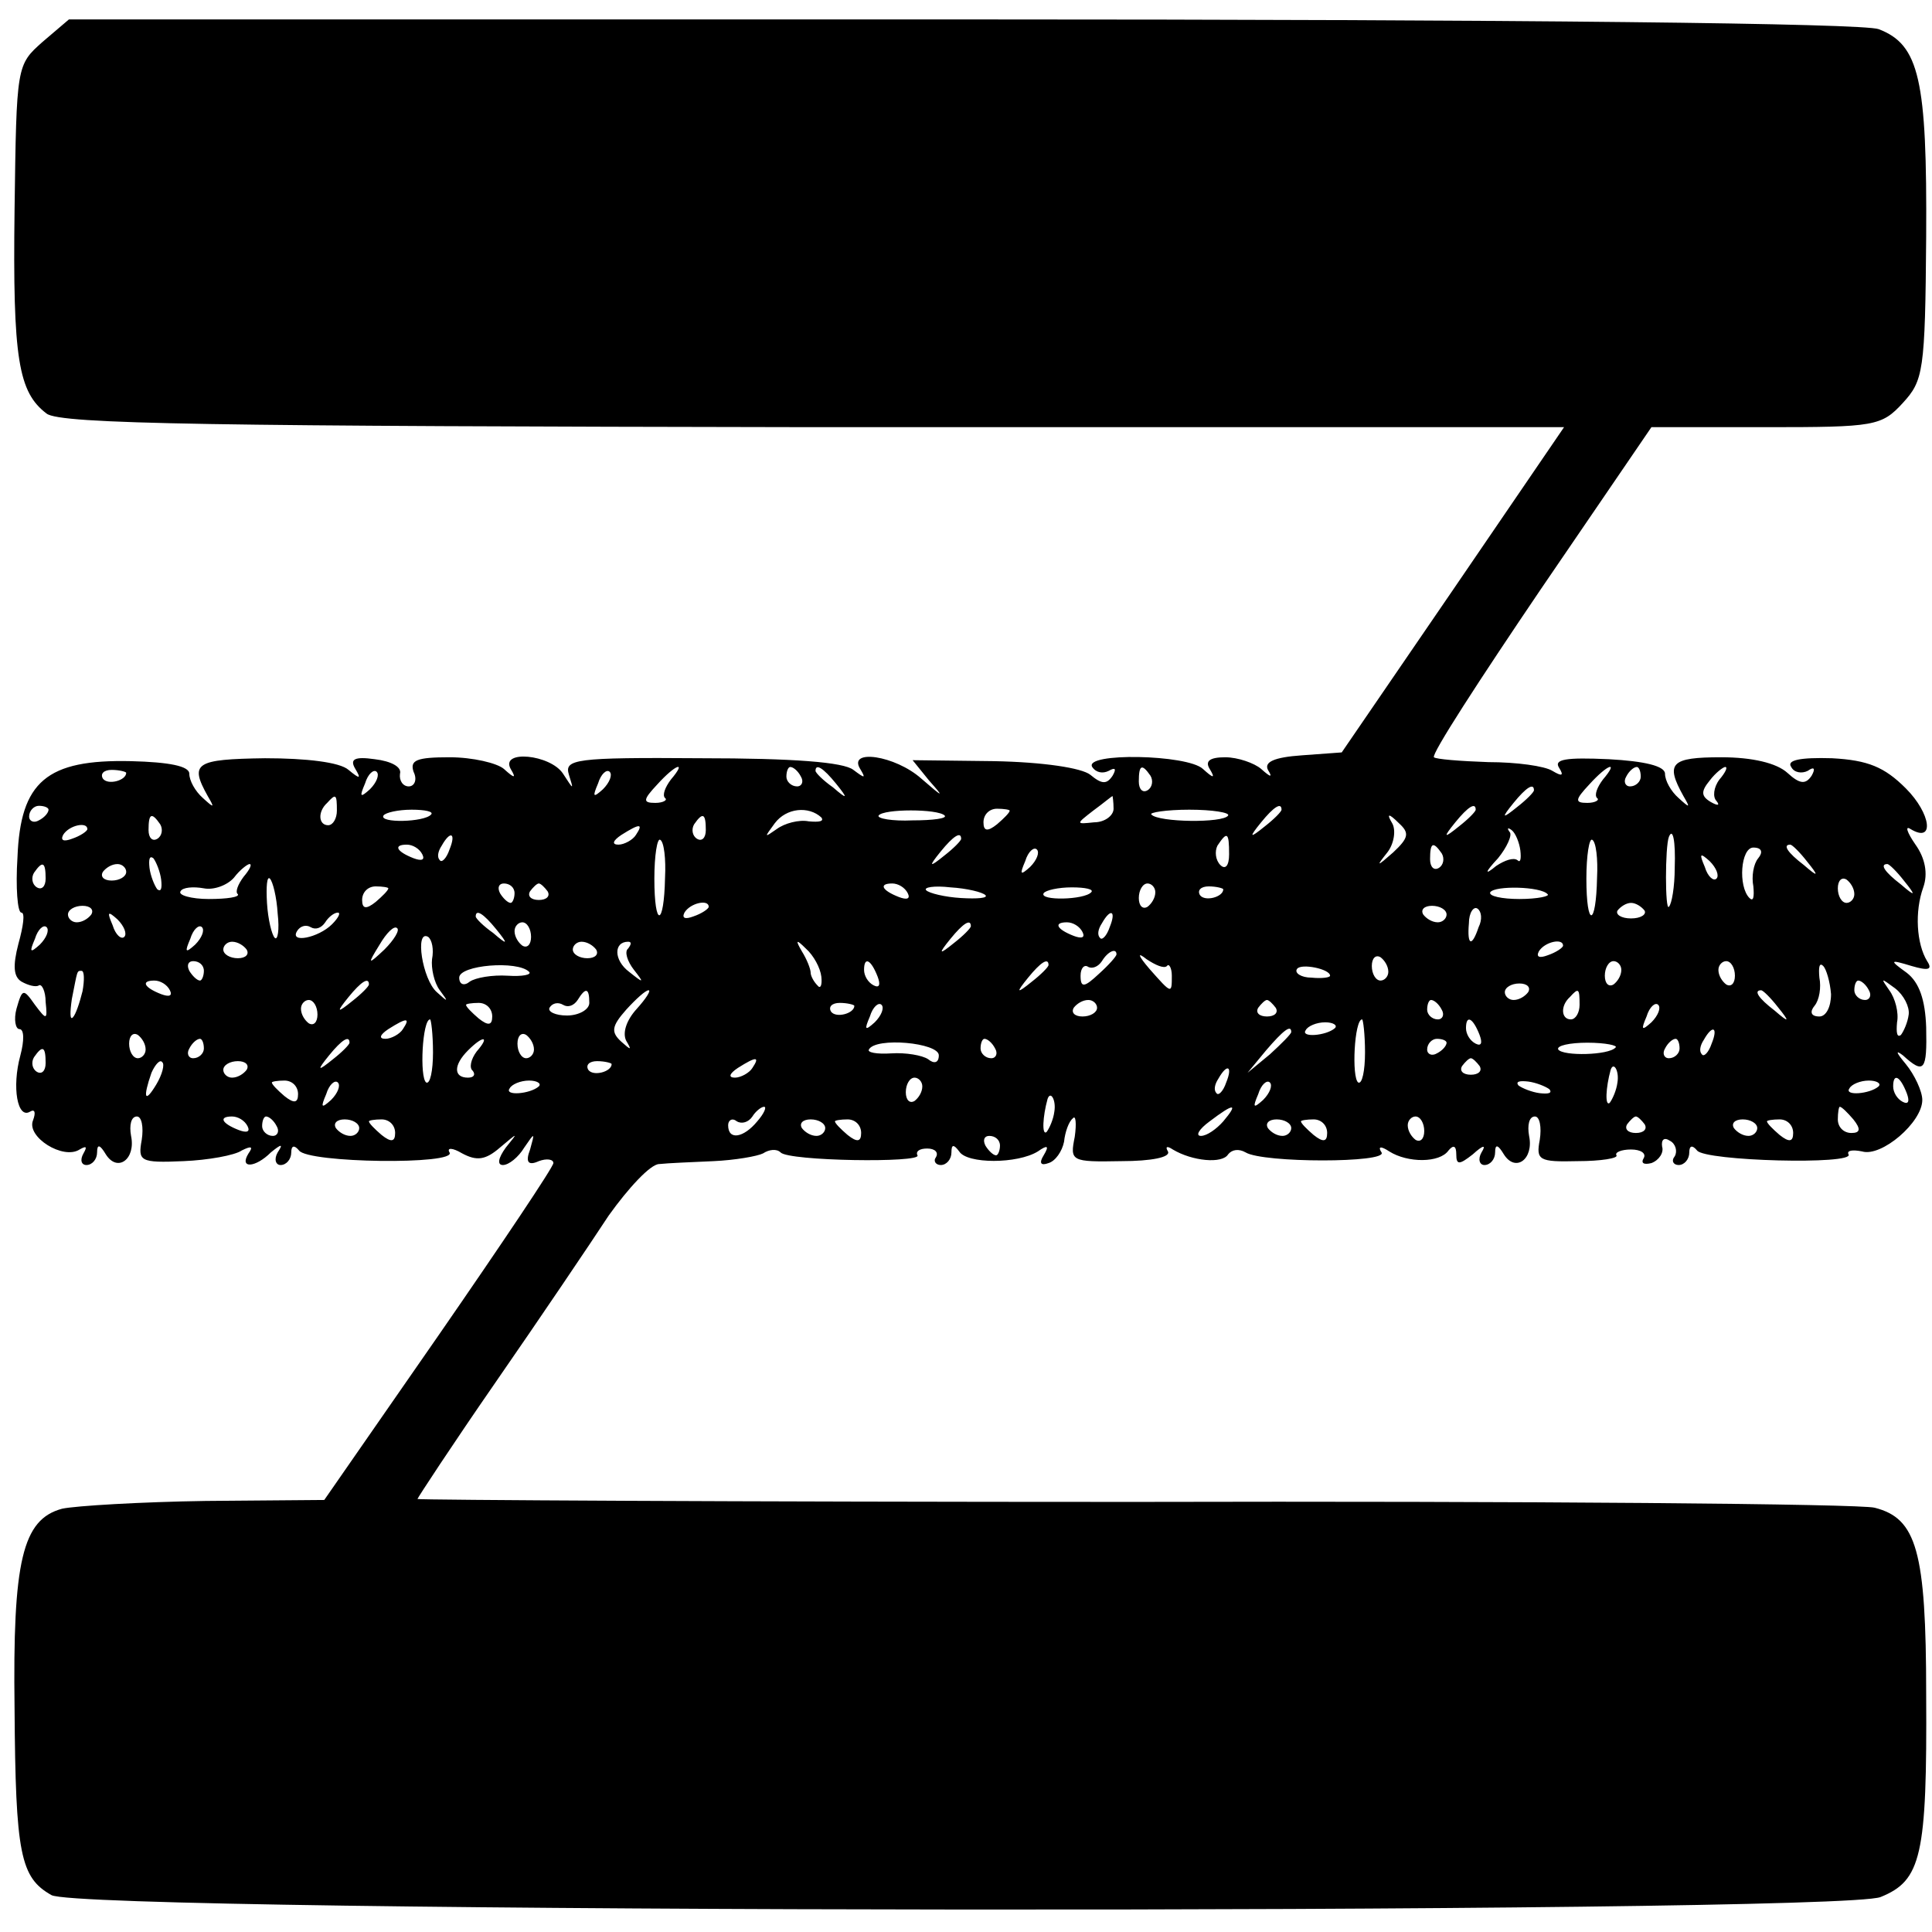
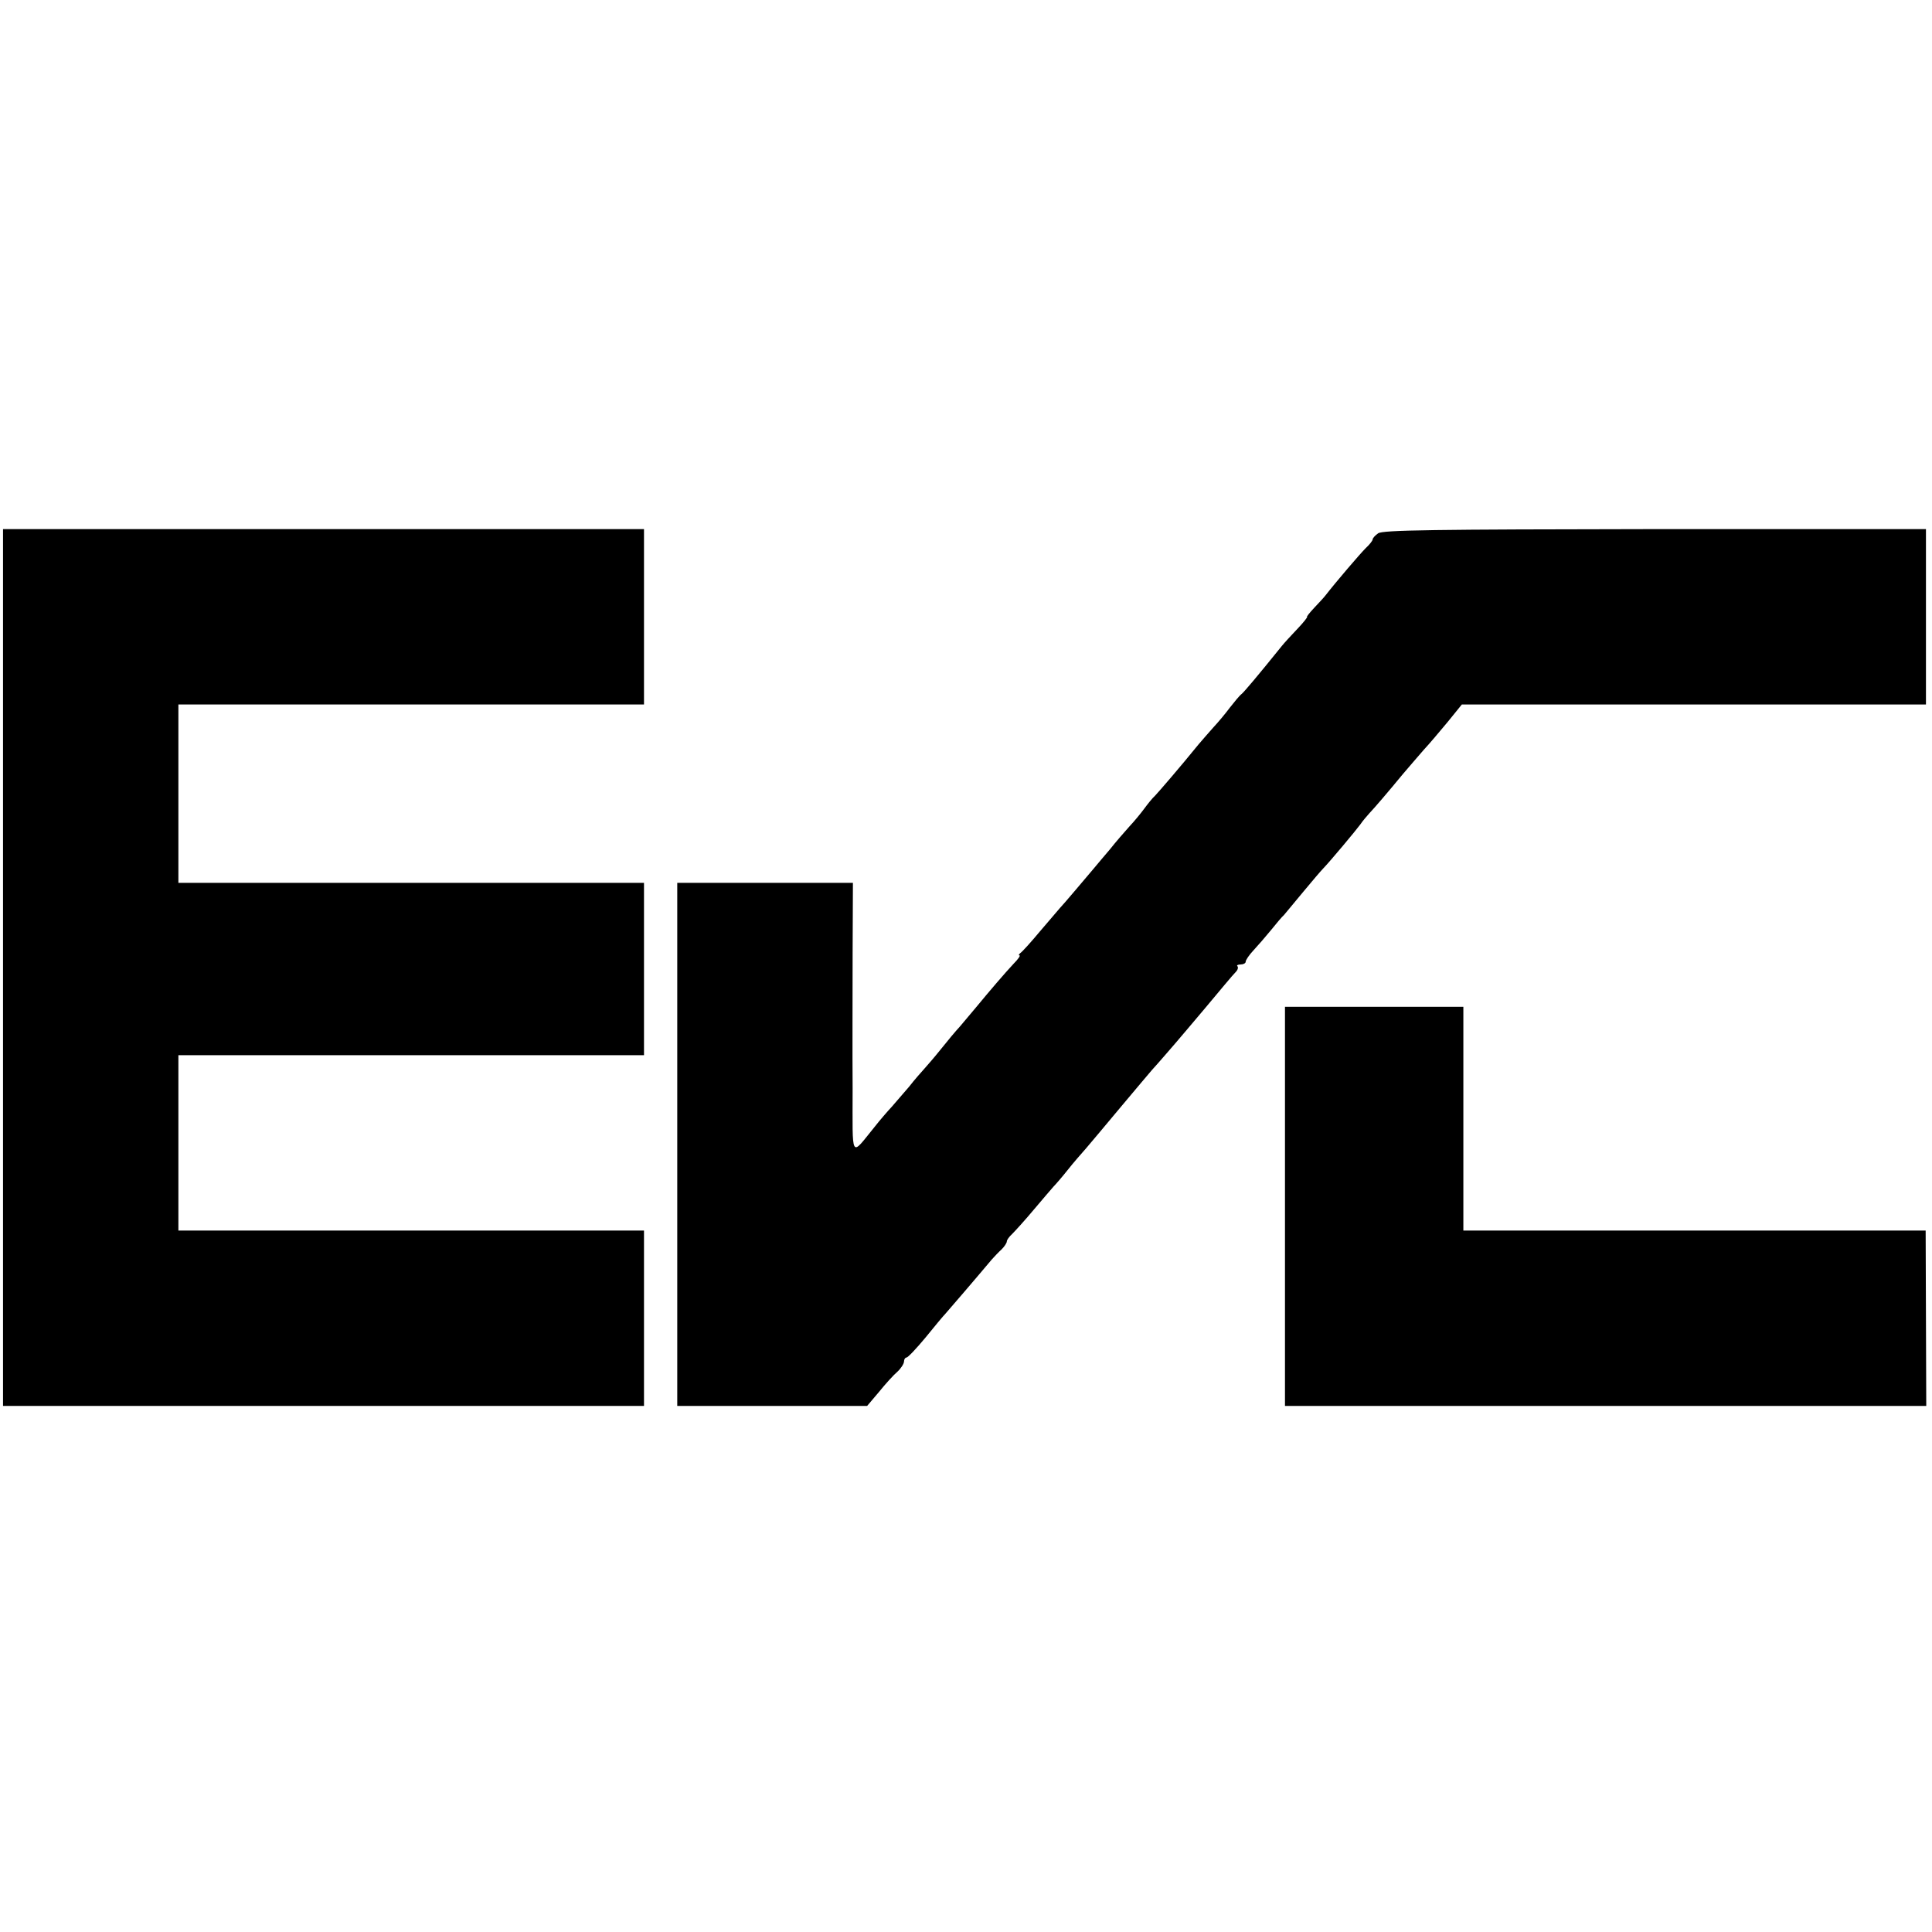
- <svg xmlns="http://www.w3.org/2000/svg" version="1.0" width="199pt" height="199pt" viewBox="0 0 199 199" preserveAspectRatio="xMidYMid meet">
-   <g transform="translate(0,199) scale(0.1,-0.1)" fill="#000000" stroke="none">
-     <path d="M44 1947 c-27 -24 -27 -24 -29 -173 -2 -154 4 -188 33 -210 14 -11 172 -13 790 -14 l773 0 -114 -167 -115 -168 -41 -3 c-29 -2 -39 -7 -35 -15 5 -8 3 -8 -7 1 -7 6 -24 12 -37 12 -16 0 -21 -4 -16 -12 6 -10 4 -10 -7 0 -16 15 -123 17 -114 2 4 -6 11 -7 17 -4 7 4 8 2 4 -5 -6 -9 -11 -9 -23 1 -9 7 -48 13 -99 14 l-84 1 17 -21 c16 -18 15 -18 -8 2 -27 24 -76 31 -63 10 6 -10 5 -10 -7 -1 -10 8 -62 12 -157 12 -130 1 -141 -1 -136 -17 5 -16 5 -16 -6 1 -13 20 -65 25 -54 5 6 -10 4 -10 -7 0 -7 6 -32 12 -56 12 -34 0 -41 -3 -37 -15 4 -8 1 -15 -5 -15 -6 0 -10 6 -9 13 2 7 -9 13 -26 15 -21 3 -26 0 -20 -10 6 -10 5 -11 -7 -1 -9 8 -44 12 -86 12 -72 -1 -78 -5 -59 -39 7 -12 7 -13 -5 -2 -8 7 -14 18 -14 25 0 8 -21 12 -60 13 -87 2 -114 -21 -117 -99 -2 -31 0 -57 4 -57 4 0 2 -14 -3 -32 -6 -23 -5 -34 3 -39 7 -4 15 -6 18 -4 3 2 7 -6 7 -17 2 -19 1 -19 -11 -3 -12 17 -13 17 -19 -4 -3 -11 -1 -21 3 -21 5 0 5 -12 1 -27 -9 -33 -3 -66 10 -58 5 3 6 -1 3 -9 -7 -17 31 -41 48 -30 7 4 8 3 4 -4 -4 -7 -2 -12 3 -12 6 0 11 6 11 13 0 9 3 8 9 -2 12 -19 31 -5 26 19 -2 11 0 20 6 20 5 0 7 -11 5 -24 -4 -22 -2 -24 43 -22 25 1 53 6 60 11 10 5 12 4 7 -3 -10 -16 7 -15 23 1 11 9 13 9 7 0 -4 -7 -2 -13 3 -13 6 0 11 6 11 13 0 7 3 8 8 2 9 -13 163 -15 155 -2 -3 5 3 5 13 -1 15 -8 24 -7 39 6 19 16 19 16 6 0 -8 -11 -9 -18 -3 -18 6 0 16 8 22 18 11 16 11 16 6 -2 -5 -13 -2 -17 9 -12 8 3 15 2 15 -2 0 -4 -53 -83 -118 -177 l-118 -170 -122 -1 c-67 -1 -134 -5 -148 -8 -41 -11 -51 -54 -49 -206 1 -150 6 -174 38 -192 33 -19 1838 -20 1884 -2 42 17 48 42 47 209 0 148 -10 181 -53 192 -14 4 -358 7 -763 6 -406 0 -738 2 -738 3 0 1 36 56 81 121 45 65 97 142 116 171 20 28 43 53 52 53 9 1 34 2 56 3 22 1 45 5 51 8 6 4 14 5 18 1 8 -9 146 -11 141 -3 -2 4 2 7 10 7 8 0 12 -4 9 -9 -3 -4 0 -8 5 -8 6 0 11 6 11 13 0 8 2 9 8 1 8 -13 60 -13 81 0 10 7 12 6 6 -4 -5 -8 -3 -11 5 -8 7 2 14 12 16 22 1 10 5 21 9 24 3 4 4 -5 2 -19 -5 -25 -4 -26 48 -25 31 0 51 4 48 10 -3 5 -1 6 5 2 20 -12 51 -15 57 -5 4 5 11 6 18 2 18 -11 147 -11 140 0 -4 6 -1 7 8 1 19 -12 52 -12 61 1 5 6 8 5 8 -4 0 -11 3 -11 17 0 11 10 14 10 9 2 -4 -7 -2 -13 3 -13 6 0 11 6 11 13 0 9 3 8 9 -2 12 -19 31 -5 26 19 -2 11 0 20 6 20 5 0 7 -11 5 -24 -4 -21 -1 -23 39 -22 24 0 42 3 40 6 -2 3 5 6 15 6 10 0 16 -4 13 -9 -3 -5 0 -7 8 -5 8 3 13 11 11 17 -1 7 2 10 8 6 6 -3 8 -11 5 -16 -4 -5 -1 -9 4 -9 6 0 11 6 11 13 0 7 3 8 8 2 8 -11 163 -15 156 -4 -2 4 4 5 14 3 20 -6 62 30 62 53 0 9 -8 26 -17 37 -10 12 -11 15 -3 9 22 -20 25 -16 24 29 -1 28 -7 46 -20 56 -18 13 -18 14 5 7 17 -5 22 -4 16 5 -11 18 -13 51 -4 76 5 14 2 30 -8 44 -9 13 -11 20 -5 16 25 -15 21 16 -5 42 -22 22 -39 29 -76 31 -33 1 -47 -2 -42 -9 3 -6 11 -7 17 -4 7 5 8 2 4 -5 -6 -9 -12 -9 -25 3 -11 10 -36 16 -68 16 -52 0 -58 -6 -39 -40 7 -12 7 -13 -5 -2 -8 7 -14 18 -14 25 0 8 -21 13 -58 15 -44 2 -57 0 -51 -9 5 -8 3 -9 -7 -3 -8 5 -37 9 -66 9 -29 1 -54 3 -56 5 -3 3 47 80 110 173 l114 167 118 0 c112 0 119 1 141 25 21 23 23 32 24 171 1 162 -7 198 -49 214 -17 6 -361 10 -945 10 l-919 0 -27 -23z m86 -753 c0 -8 -19 -13 -24 -6 -3 5 1 9 9 9 8 0 15 -2 15 -3z m251 -17 c-10 -9 -11 -8 -5 6 3 10 9 15 12 12 3 -3 0 -11 -7 -18z m240 0 c-10 -9 -11 -8 -5 6 3 10 9 15 12 12 3 -3 0 -11 -7 -18z m70 10 c-6 -8 -9 -16 -6 -19 3 -2 -2 -5 -10 -5 -13 0 -13 3 2 19 19 21 31 25 14 5z m134 3 c3 -5 1 -10 -4 -10 -6 0 -11 5 -11 10 0 6 2 10 4 10 3 0 8 -4 11 -10z m36 -7 c13 -16 12 -17 -3 -4 -10 7 -18 15 -18 17 0 8 8 3 21 -13z m324 8 c3 -5 2 -12 -3 -15 -5 -3 -9 1 -9 9 0 17 3 19 12 6z m466 -4 c-6 -8 -9 -16 -6 -19 3 -2 -2 -5 -10 -5 -13 0 -13 3 2 19 19 21 31 25 14 5z m39 3 c0 -5 -5 -10 -11 -10 -5 0 -7 5 -4 10 3 6 8 10 11 10 2 0 4 -4 4 -10z m81 -3 c-6 -8 -7 -18 -3 -22 4 -5 1 -5 -6 -1 -10 6 -10 11 -1 22 6 8 14 14 16 14 3 0 0 -6 -6 -13z m-191 -11 c0 -2 -8 -10 -17 -17 -16 -13 -17 -12 -4 4 13 16 21 21 21 13z m-1233 -21 c0 -8 -4 -15 -9 -15 -10 0 -11 14 -1 23 9 10 10 9 10 -8z m800 2 c0 -7 -9 -14 -20 -14 -19 -2 -19 -2 -1 12 11 8 19 15 20 15 0 0 1 -6 1 -13z m-1097 -1 c0 -3 -4 -8 -10 -11 -5 -3 -10 -1 -10 4 0 6 5 11 10 11 6 0 10 -2 10 -4z m394 -5 c-7 -8 -54 -9 -49 -1 2 3 15 6 29 6 14 0 23 -2 20 -5z m402 -3 c3 -4 -2 -5 -13 -4 -10 2 -25 -2 -33 -8 -13 -9 -13 -9 -2 6 12 16 35 18 48 6z m127 2 c3 -3 -12 -5 -33 -5 -21 -1 -37 2 -35 5 5 7 61 7 68 0z m67 5 c0 -2 -6 -8 -13 -14 -10 -8 -14 -7 -14 2 0 8 6 14 14 14 7 0 13 -1 13 -2z m225 -5 c-5 -8 -72 -7 -79 1 -3 2 15 5 39 5 24 0 42 -3 40 -6z m55 6 c0 -2 -8 -10 -17 -17 -16 -13 -17 -12 -4 4 13 16 21 21 21 13z m200 0 c0 -2 -8 -10 -17 -17 -16 -13 -17 -12 -4 4 13 16 21 21 21 13z m-1355 -15 c3 -5 2 -12 -3 -15 -5 -3 -9 1 -9 9 0 17 3 19 12 6z m562 -6 c0 -8 -4 -12 -9 -9 -5 3 -6 10 -3 15 9 13 12 11 12 -6z m708 -23 c-17 -15 -18 -15 -6 0 7 9 9 23 5 30 -6 10 -4 11 7 0 11 -10 10 -15 -6 -30z m-1345 24 c0 -2 -7 -7 -16 -10 -8 -3 -12 -2 -9 4 6 10 25 14 25 6z m565 -6 c-3 -5 -12 -10 -18 -10 -7 0 -6 4 3 10 19 12 23 12 15 0z m911 -16 c1 -9 0 -13 -3 -10 -4 3 -13 0 -22 -6 -12 -10 -12 -7 2 8 9 11 15 24 12 27 -3 4 -2 5 2 2 4 -3 8 -13 9 -21z m-1103 1 c-3 -9 -8 -14 -10 -11 -3 3 -2 9 2 15 9 16 15 13 8 -4z m222 -29 c-1 -51 -11 -52 -11 -1 0 24 3 42 6 40 4 -2 6 -20 5 -39z m305 40 c0 -2 -8 -10 -17 -17 -16 -13 -17 -12 -4 4 13 16 21 21 21 13z m276 -16 c0 -12 -4 -16 -9 -11 -5 5 -6 14 -3 20 10 15 12 14 12 -9z m379 -24 c-1 -51 -11 -52 -11 -1 0 24 3 42 6 40 4 -2 6 -20 5 -39z m80 10 c0 -19 -3 -37 -6 -40 -4 -5 -4 62 0 72 4 10 7 -4 6 -32z m-1290 14 c3 -6 -1 -7 -9 -4 -18 7 -21 14 -7 14 6 0 13 -4 16 -10z m626 -13 c-10 -9 -11 -8 -5 6 3 10 9 15 12 12 3 -3 0 -11 -7 -18z m424 14 c3 -5 2 -12 -3 -15 -5 -3 -9 1 -9 9 0 17 3 19 12 6z m326 -5 c-5 -6 -7 -19 -5 -29 1 -11 0 -16 -4 -12 -12 12 -9 52 4 52 9 0 10 -5 5 -11z m50 -3 c13 -16 12 -17 -3 -4 -17 13 -22 21 -14 21 2 0 10 -8 17 -17z m-1695 -19 c1 -9 0 -13 -4 -10 -3 4 -7 14 -8 22 -1 9 0 13 4 10 3 -4 7 -14 8 -22z m1602 1 c-3 -3 -9 2 -12 12 -6 14 -5 15 5 6 7 -7 10 -15 7 -18z m-1721 0 c0 -8 -4 -12 -9 -9 -5 3 -6 10 -3 15 9 13 12 11 12 -6z m83 7 c0 -5 -7 -9 -15 -9 -8 0 -12 4 -9 9 3 4 9 8 15 8 5 0 9 -4 9 -8z m121 -5 c-6 -8 -9 -16 -6 -18 2 -3 -11 -5 -30 -5 -18 0 -32 4 -29 8 2 4 13 5 24 3 10 -2 24 3 31 11 6 8 14 14 16 14 3 0 0 -6 -6 -13z m1710 -4 c13 -16 12 -17 -3 -4 -17 13 -22 21 -14 21 2 0 10 -8 17 -17z m-1675 -34 c2 -17 0 -28 -3 -25 -3 3 -7 19 -8 36 -1 17 0 28 3 25 3 -3 7 -19 8 -36z m1624 20 c0 -5 -4 -9 -8 -9 -5 0 -9 7 -9 15 0 8 4 12 9 9 4 -3 8 -9 8 -15z m-1510 6 c0 -2 -6 -8 -13 -14 -10 -8 -14 -7 -14 2 0 8 6 14 14 14 7 0 13 -1 13 -2z m130 -5 c0 -5 -2 -10 -4 -10 -3 0 -8 5 -11 10 -3 6 -1 10 4 10 6 0 11 -4 11 -10z m34 2 c3 -5 -1 -9 -9 -9 -8 0 -12 4 -9 9 3 4 7 8 9 8 2 0 6 -4 9 -8z m371 -2 c3 -6 -1 -7 -9 -4 -18 7 -21 14 -7 14 6 0 13 -4 16 -10z m80 -2 c3 -3 -8 -4 -25 -3 -17 1 -33 5 -36 8 -3 3 8 5 25 3 17 -1 33 -5 36 -8z m109 3 c-7 -8 -54 -9 -49 -1 2 3 15 6 29 6 14 0 23 -2 20 -5z m66 0 c0 -6 -4 -12 -8 -15 -5 -3 -9 1 -9 9 0 8 4 15 9 15 4 0 8 -4 8 -9z m70 3 c0 -8 -19 -13 -24 -6 -3 5 1 9 9 9 8 0 15 -2 15 -3z m334 -5 c3 -2 -10 -5 -29 -5 -18 0 -32 3 -30 7 5 7 52 6 59 -2z m-1500 -21 c-3 -4 -9 -8 -15 -8 -5 0 -9 4 -9 8 0 5 7 9 15 9 8 0 12 -4 9 -9z m636 8 c0 -2 -7 -7 -16 -10 -8 -3 -12 -2 -9 4 6 10 25 14 25 6z m760 -8 c0 -4 -4 -8 -9 -8 -6 0 -12 4 -15 8 -3 5 1 9 9 9 8 0 15 -4 15 -9z m33 -13 c-7 -21 -12 -19 -10 4 0 11 5 18 9 15 4 -3 5 -11 1 -19z m171 17 c2 -4 -4 -8 -14 -8 -10 0 -16 4 -14 8 3 4 9 8 14 8 5 0 11 -4 14 -8z m-1566 -27 c-3 -3 -9 2 -12 12 -6 14 -5 15 5 6 7 -7 10 -15 7 -18z m214 13 c-14 -14 -44 -20 -36 -7 3 5 9 7 14 4 5 -3 11 -1 15 5 3 5 9 10 13 10 3 0 1 -5 -6 -12z m169 -5 c13 -16 12 -17 -3 -4 -10 7 -18 15 -18 17 0 8 8 3 21 -13z m632 2 c-3 -9 -8 -14 -10 -11 -3 3 -2 9 2 15 9 16 15 13 8 -4z m-1102 -18 c-10 -9 -11 -8 -5 6 3 10 9 15 12 12 3 -3 0 -11 -7 -18z m160 0 c-10 -9 -11 -8 -5 6 3 10 9 15 12 12 3 -3 0 -11 -7 -18z m195 -5 c-17 -16 -18 -16 -5 5 7 12 15 20 18 17 3 -2 -3 -12 -13 -22z m151 13 c0 -8 -4 -12 -9 -9 -4 3 -8 9 -8 15 0 5 4 9 8 9 5 0 9 -7 9 -15z m453 11 c0 -2 -8 -10 -17 -17 -16 -13 -17 -12 -4 4 13 16 21 21 21 13z m115 -6 c3 -6 -1 -7 -9 -4 -18 7 -21 14 -7 14 6 0 13 -4 16 -10z m-670 -28 c-1 -9 2 -24 8 -32 9 -12 9 -13 -3 -2 -15 13 -23 65 -9 57 4 -3 6 -13 4 -23z m-191 10 c3 -5 -1 -9 -9 -9 -8 0 -15 4 -15 9 0 4 4 8 9 8 6 0 12 -4 15 -8z m360 0 c3 -5 -1 -9 -9 -9 -8 0 -15 4 -15 9 0 4 4 8 9 8 6 0 12 -4 15 -8z m33 1 c-4 -3 -1 -13 6 -22 11 -14 10 -14 -5 -2 -16 12 -16 31 -1 31 4 0 3 -3 0 -7z m199 -29 c1 -9 -1 -13 -4 -9 -4 4 -7 10 -7 13 0 4 -4 14 -9 22 -7 12 -6 13 4 3 8 -7 15 -20 16 -29z m764 32 c0 -2 -7 -7 -16 -10 -8 -3 -12 -2 -9 4 6 10 25 14 25 6z m-460 -9 c0 -2 -8 -11 -18 -20 -15 -14 -19 -15 -19 -2 0 8 4 12 8 9 4 -2 10 0 14 6 6 10 15 14 15 7z m52 -12 c2 3 5 -2 5 -10 0 -19 0 -19 -23 7 -12 14 -13 18 -3 10 9 -6 18 -10 21 -7z m228 -6 c0 -5 -4 -9 -8 -9 -5 0 -9 7 -9 15 0 8 4 12 9 9 4 -3 8 -9 8 -15z m-1220 1 c0 -5 -2 -10 -4 -10 -3 0 -8 5 -11 10 -3 6 -1 10 4 10 6 0 11 -4 11 -10z m335 -1 c3 -3 -7 -5 -22 -4 -16 1 -33 -2 -39 -6 -6 -5 -11 -3 -11 4 0 13 60 18 72 6z m359 -5 c3 -8 2 -12 -4 -9 -6 3 -10 10 -10 16 0 14 7 11 14 -7z m176 12 c0 -2 -8 -10 -17 -17 -16 -13 -17 -12 -4 4 13 16 21 21 21 13z m290 -11 c0 -2 -9 -3 -19 -2 -11 0 -18 5 -15 9 4 6 34 0 34 -7z m300 6 c0 -6 -4 -12 -8 -15 -5 -3 -9 1 -9 9 0 8 4 15 9 15 4 0 8 -4 8 -9z m117 -6 c0 -8 -4 -12 -9 -9 -4 3 -8 9 -8 15 0 5 4 9 8 9 5 0 9 -7 9 -15z m99 -19 c0 -13 -5 -23 -12 -23 -9 0 -10 5 -5 11 5 6 7 19 5 29 -1 11 0 16 4 12 3 -3 7 -16 8 -29z m-1801 3 c-3 -12 -7 -24 -10 -27 -3 -3 -3 5 -1 19 6 30 5 29 10 29 3 0 3 -10 1 -21z m90 1 c3 -6 -1 -7 -9 -4 -18 7 -21 14 -7 14 6 0 13 -4 16 -10z m205 6 c0 -2 -8 -10 -17 -17 -16 -13 -17 -12 -4 4 13 16 21 21 21 13z m1194 -8 c-3 -4 -9 -8 -15 -8 -5 0 -9 4 -9 8 0 5 7 9 15 9 8 0 12 -4 9 -9z m351 2 c3 -5 1 -10 -4 -10 -6 0 -11 5 -11 10 0 6 2 10 4 10 3 0 8 -4 11 -10z m41 -25 c-1 -8 -5 -17 -8 -21 -4 -3 -5 2 -4 13 2 10 -2 25 -8 33 -9 13 -9 13 6 2 9 -7 15 -19 14 -27z m-1359 12 c0 -7 -11 -13 -23 -13 -12 0 -20 4 -18 8 3 5 9 6 14 3 5 -3 11 -1 15 5 8 13 12 13 12 -3z m49 -6 c-11 -12 -15 -25 -11 -33 6 -10 5 -10 -5 -1 -11 10 -10 16 5 33 10 11 20 20 23 20 3 0 -3 -9 -12 -19z m971 4 c0 -8 -4 -15 -9 -15 -10 0 -11 14 -1 23 9 10 10 9 10 -8z m204 -2 c13 -16 12 -17 -3 -4 -17 13 -22 21 -14 21 2 0 10 -8 17 -17z m-1504 -8 c0 -8 -4 -12 -9 -9 -4 3 -8 9 -8 15 0 5 4 9 8 9 5 0 9 -7 9 -15z m180 -2 c0 -9 -4 -10 -14 -2 -7 6 -13 12 -13 14 0 1 6 2 13 2 8 0 14 -6 14 -14z m373 11 c0 -8 -19 -13 -24 -6 -3 5 1 9 9 9 8 0 15 -2 15 -3z m21 -17 c-10 -9 -11 -8 -5 6 3 10 9 15 12 12 3 -3 0 -11 -7 -18z m229 15 c0 -5 -7 -9 -15 -9 -8 0 -12 4 -9 9 3 4 9 8 15 8 5 0 9 -4 9 -8z m184 0 c3 -5 -1 -9 -9 -9 -8 0 -12 4 -9 9 3 4 7 8 9 8 2 0 6 -4 9 -8z m171 -2 c3 -5 1 -10 -4 -10 -6 0 -11 5 -11 10 0 6 2 10 4 10 3 0 8 -4 11 -10z m216 -13 c-10 -9 -11 -8 -5 6 3 10 9 15 12 12 3 -3 0 -11 -7 -18z m-1286 -7 c-3 -5 -12 -10 -18 -10 -7 0 -6 4 3 10 19 12 23 12 15 0z m31 -24 c0 -19 -3 -33 -7 -31 -7 5 -4 65 4 65 1 0 3 -15 3 -34z m929 25 c-9 -8 -36 -10 -30 -2 2 4 11 8 20 8 8 0 13 -3 10 -6z m31 -25 c0 -19 -3 -33 -7 -31 -7 5 -4 65 4 65 1 0 3 -15 3 -34z m118 18 c3 -8 2 -12 -4 -9 -6 3 -10 10 -10 16 0 14 7 11 14 -7z m-1374 -15 c0 -5 -4 -9 -8 -9 -5 0 -9 7 -9 15 0 8 4 12 9 9 4 -3 8 -9 8 -15z m400 0 c0 -5 -4 -9 -8 -9 -5 0 -9 7 -9 15 0 8 4 12 9 9 4 -3 8 -9 8 -15z m780 18 c0 -2 -10 -12 -22 -23 l-23 -19 19 23 c18 21 26 27 26 19z m433 -12 c-3 -9 -8 -14 -10 -11 -3 3 -2 9 2 15 9 16 15 13 8 -4z m-1553 -5 c0 -5 -5 -10 -11 -10 -5 0 -7 5 -4 10 3 6 8 10 11 10 2 0 4 -4 4 -10z m150 6 c0 -2 -8 -10 -17 -17 -16 -13 -17 -12 -4 4 13 16 21 21 21 13z m131 -9 c-6 -8 -8 -17 -4 -20 3 -4 1 -7 -5 -7 -15 0 -15 13 0 28 16 16 23 15 9 -1z m476 -4 c0 -8 -5 -9 -11 -4 -6 4 -23 7 -38 6 -15 -1 -25 1 -23 4 7 13 72 7 72 -6z m58 7 c3 -5 1 -10 -4 -10 -6 0 -11 5 -11 10 0 6 2 10 4 10 3 0 8 -4 11 -10z m465 6 c0 -3 -4 -8 -10 -11 -5 -3 -10 -1 -10 4 0 6 5 11 10 11 6 0 10 -2 10 -4z m174 -5 c-7 -8 -54 -9 -59 -2 -2 4 12 7 30 7 19 0 32 -3 29 -5z m66 -1 c0 -5 -5 -10 -11 -10 -5 0 -7 5 -4 10 3 6 8 10 11 10 2 0 4 -4 4 -10z m-1683 -15 c0 -8 -4 -12 -9 -9 -5 3 -6 10 -3 15 9 13 12 11 12 -6z m114 -22 c-12 -20 -14 -14 -5 12 4 9 9 14 11 11 3 -2 0 -13 -6 -23z m93 15 c-3 -4 -9 -8 -15 -8 -5 0 -9 4 -9 8 0 5 7 9 15 9 8 0 12 -4 9 -9z m376 6 c0 -8 -19 -13 -24 -6 -3 5 1 9 9 9 8 0 15 -2 15 -3z m145 -4 c-3 -5 -12 -10 -18 -10 -7 0 -6 4 3 10 19 12 23 12 15 0z m749 2 c3 -5 -1 -9 -9 -9 -8 0 -12 4 -9 9 3 4 7 8 9 8 2 0 6 -4 9 -8z m-261 -17 c-3 -9 -8 -14 -10 -11 -3 3 -2 9 2 15 9 16 15 13 8 -4z m403 0 c-1 -8 -5 -17 -8 -21 -5 -4 -4 16 1 34 3 9 9 -1 7 -13z m-1359 -12 c0 -9 -4 -10 -14 -2 -7 6 -13 12 -13 14 0 1 6 2 13 2 8 0 14 -6 14 -14z m34 -6 c-10 -9 -11 -8 -5 6 3 10 9 15 12 12 3 -3 0 -11 -7 -18z m214 14 c-9 -8 -36 -10 -30 -2 2 4 11 8 20 8 8 0 13 -3 10 -6z m395 0 c0 -6 -4 -12 -8 -15 -5 -3 -9 1 -9 9 0 8 4 15 9 15 4 0 8 -4 8 -9z m351 -14 c-10 -9 -11 -8 -5 6 3 10 9 15 12 12 3 -3 0 -11 -7 -18z m295 11 c3 -4 -1 -5 -10 -4 -8 1 -18 5 -22 8 -3 4 1 5 10 4 8 -1 18 -5 22 -8z m339 3 c-9 -8 -36 -10 -30 -2 2 4 11 8 20 8 8 0 13 -3 10 -6z m29 -7 c3 -8 2 -12 -4 -9 -6 3 -10 10 -10 16 0 14 7 11 14 -7z m-878 -19 c-1 -8 -5 -17 -8 -21 -5 -4 -4 16 1 34 3 9 9 -1 7 -13z m-306 -10 c-14 -17 -30 -20 -30 -4 0 5 4 8 9 4 5 -3 12 -1 16 5 3 5 9 10 12 10 3 0 0 -7 -7 -15z m480 0 c-7 -8 -17 -15 -23 -15 -6 0 -2 7 9 15 25 19 30 19 14 0z m649 2 c8 -10 7 -14 -2 -14 -8 0 -14 6 -14 14 0 7 1 13 2 13 2 0 8 -6 14 -13z m-1654 -7 c3 -6 -1 -7 -9 -4 -18 7 -21 14 -7 14 6 0 13 -4 16 -10z m30 0 c3 -5 1 -10 -4 -10 -6 0 -11 5 -11 10 0 6 2 10 4 10 3 0 8 -4 11 -10z m85 -2 c0 -4 -4 -8 -9 -8 -6 0 -12 4 -15 8 -3 5 1 9 9 9 8 0 15 -4 15 -9z m37 -5 c0 -9 -4 -10 -14 -2 -7 6 -13 12 -13 14 0 1 6 2 13 2 8 0 14 -6 14 -14z m443 5 c0 -4 -4 -8 -9 -8 -6 0 -12 4 -15 8 -3 5 1 9 9 9 8 0 15 -4 15 -9z m37 -5 c0 -9 -4 -10 -14 -2 -7 6 -13 12 -13 14 0 1 6 2 13 2 8 0 14 -6 14 -14z m443 5 c0 -4 -4 -8 -9 -8 -6 0 -12 4 -15 8 -3 5 1 9 9 9 8 0 15 -4 15 -9z m37 -5 c0 -9 -4 -10 -14 -2 -7 6 -13 12 -13 14 0 1 6 2 13 2 8 0 14 -6 14 -14z m100 2 c0 -8 -4 -12 -9 -9 -4 3 -8 9 -8 15 0 5 4 9 8 9 5 0 9 -7 9 -15z m227 7 c3 -5 -1 -9 -9 -9 -8 0 -12 4 -9 9 3 4 7 8 9 8 2 0 6 -4 9 -8z m116 -4 c0 -4 -4 -8 -9 -8 -6 0 -12 4 -15 8 -3 5 1 9 9 9 8 0 15 -4 15 -9z m37 -5 c0 -9 -4 -10 -14 -2 -7 6 -13 12 -13 14 0 1 6 2 13 2 8 0 14 -6 14 -14z m-817 -13 c0 -5 -2 -10 -4 -10 -3 0 -8 5 -11 10 -3 6 -1 10 4 10 6 0 11 -4 11 -10z" />
+ <svg xmlns="http://www.w3.org/2000/svg" version="1.0" width="639pt" height="639pt" viewBox="0 0 639 639" preserveAspectRatio="xMidYMid meet">
+   <g transform="translate(0,639) scale(0.1,-0.1)" fill="#000000" stroke="none">
+     <path d="M10 3190 l0 -1450 1060 0 1060 0 0 290 0 290 -770 0 -770 0 0 290 0 290 770 0 770 0 0 285 0 285 -770 0 -770 0 0 295 0 295 770 0 770 0 0 290 0 290 -1060 0 -1060 0 0 -1450z" />
+     <path d="M4558 4626 c-10 -7 -18 -16 -18 -20 0 -4 -10 -17 -23 -29 -19 -19 -97 -110 -132 -155 -5 -7 -23 -26 -38 -42 -16 -17 -26 -30 -24 -30 3 0 -11 -18 -31 -39 -20 -21 -44 -47 -52 -57 -83 -103 -124 -151 -133 -159 -7 -5 -24 -26 -39 -45 -14 -19 -39 -49 -55 -66 -15 -17 -37 -42 -48 -55 -65 -80 -131 -156 -144 -170 -9 -8 -25 -28 -36 -43 -11 -15 -33 -42 -50 -60 -16 -18 -45 -51 -63 -74 -19 -22 -43 -51 -54 -64 -11 -13 -38 -45 -61 -72 -23 -27 -46 -54 -52 -60 -5 -6 -35 -41 -65 -76 -30 -36 -59 -68 -65 -72 -5 -4 -7 -8 -3 -8 4 0 -5 -13 -20 -28 -28 -30 -77 -87 -124 -144 -15 -18 -39 -46 -53 -63 -15 -16 -43 -50 -63 -75 -20 -25 -45 -54 -55 -65 -10 -11 -33 -37 -50 -59 -18 -21 -43 -50 -57 -66 -14 -15 -40 -45 -58 -68 -80 -98 -72 -112 -72 129 -1 118 0 319 0 447 l1 232 -291 0 -290 0 0 -865 0 -865 314 0 314 0 39 46 c21 26 48 56 61 67 12 11 22 27 22 34 0 7 4 13 8 13 5 0 33 30 63 66 30 37 59 72 66 79 9 10 101 117 153 179 8 9 23 25 33 34 9 9 17 21 17 26 0 5 8 16 18 25 9 9 42 45 72 81 30 36 60 70 65 76 6 6 27 30 46 54 18 23 47 56 62 73 15 18 67 79 115 137 48 57 94 112 102 121 8 9 29 32 45 51 17 19 49 57 72 84 23 27 50 59 60 71 52 62 89 107 100 118 7 7 9 15 6 19 -4 3 1 6 10 6 9 0 17 4 17 9 0 6 12 23 26 38 14 15 40 45 58 67 17 21 36 44 43 50 6 7 35 42 64 77 29 35 58 69 64 75 25 26 111 129 124 147 8 12 22 28 30 37 18 19 60 68 112 131 21 24 51 60 68 79 18 19 53 61 79 92 l47 58 768 0 767 0 0 290 0 290 -897 0 c-731 -1 -901 -3 -915 -14z" />
+     <path d="M4250 2400 l0 -660 1060 0 1061 0 -1 290 -1 290 -765 0 -764 0 0 370 0 370 -295 0 -295 0 0 -660z" />
  </g>
</svg>
